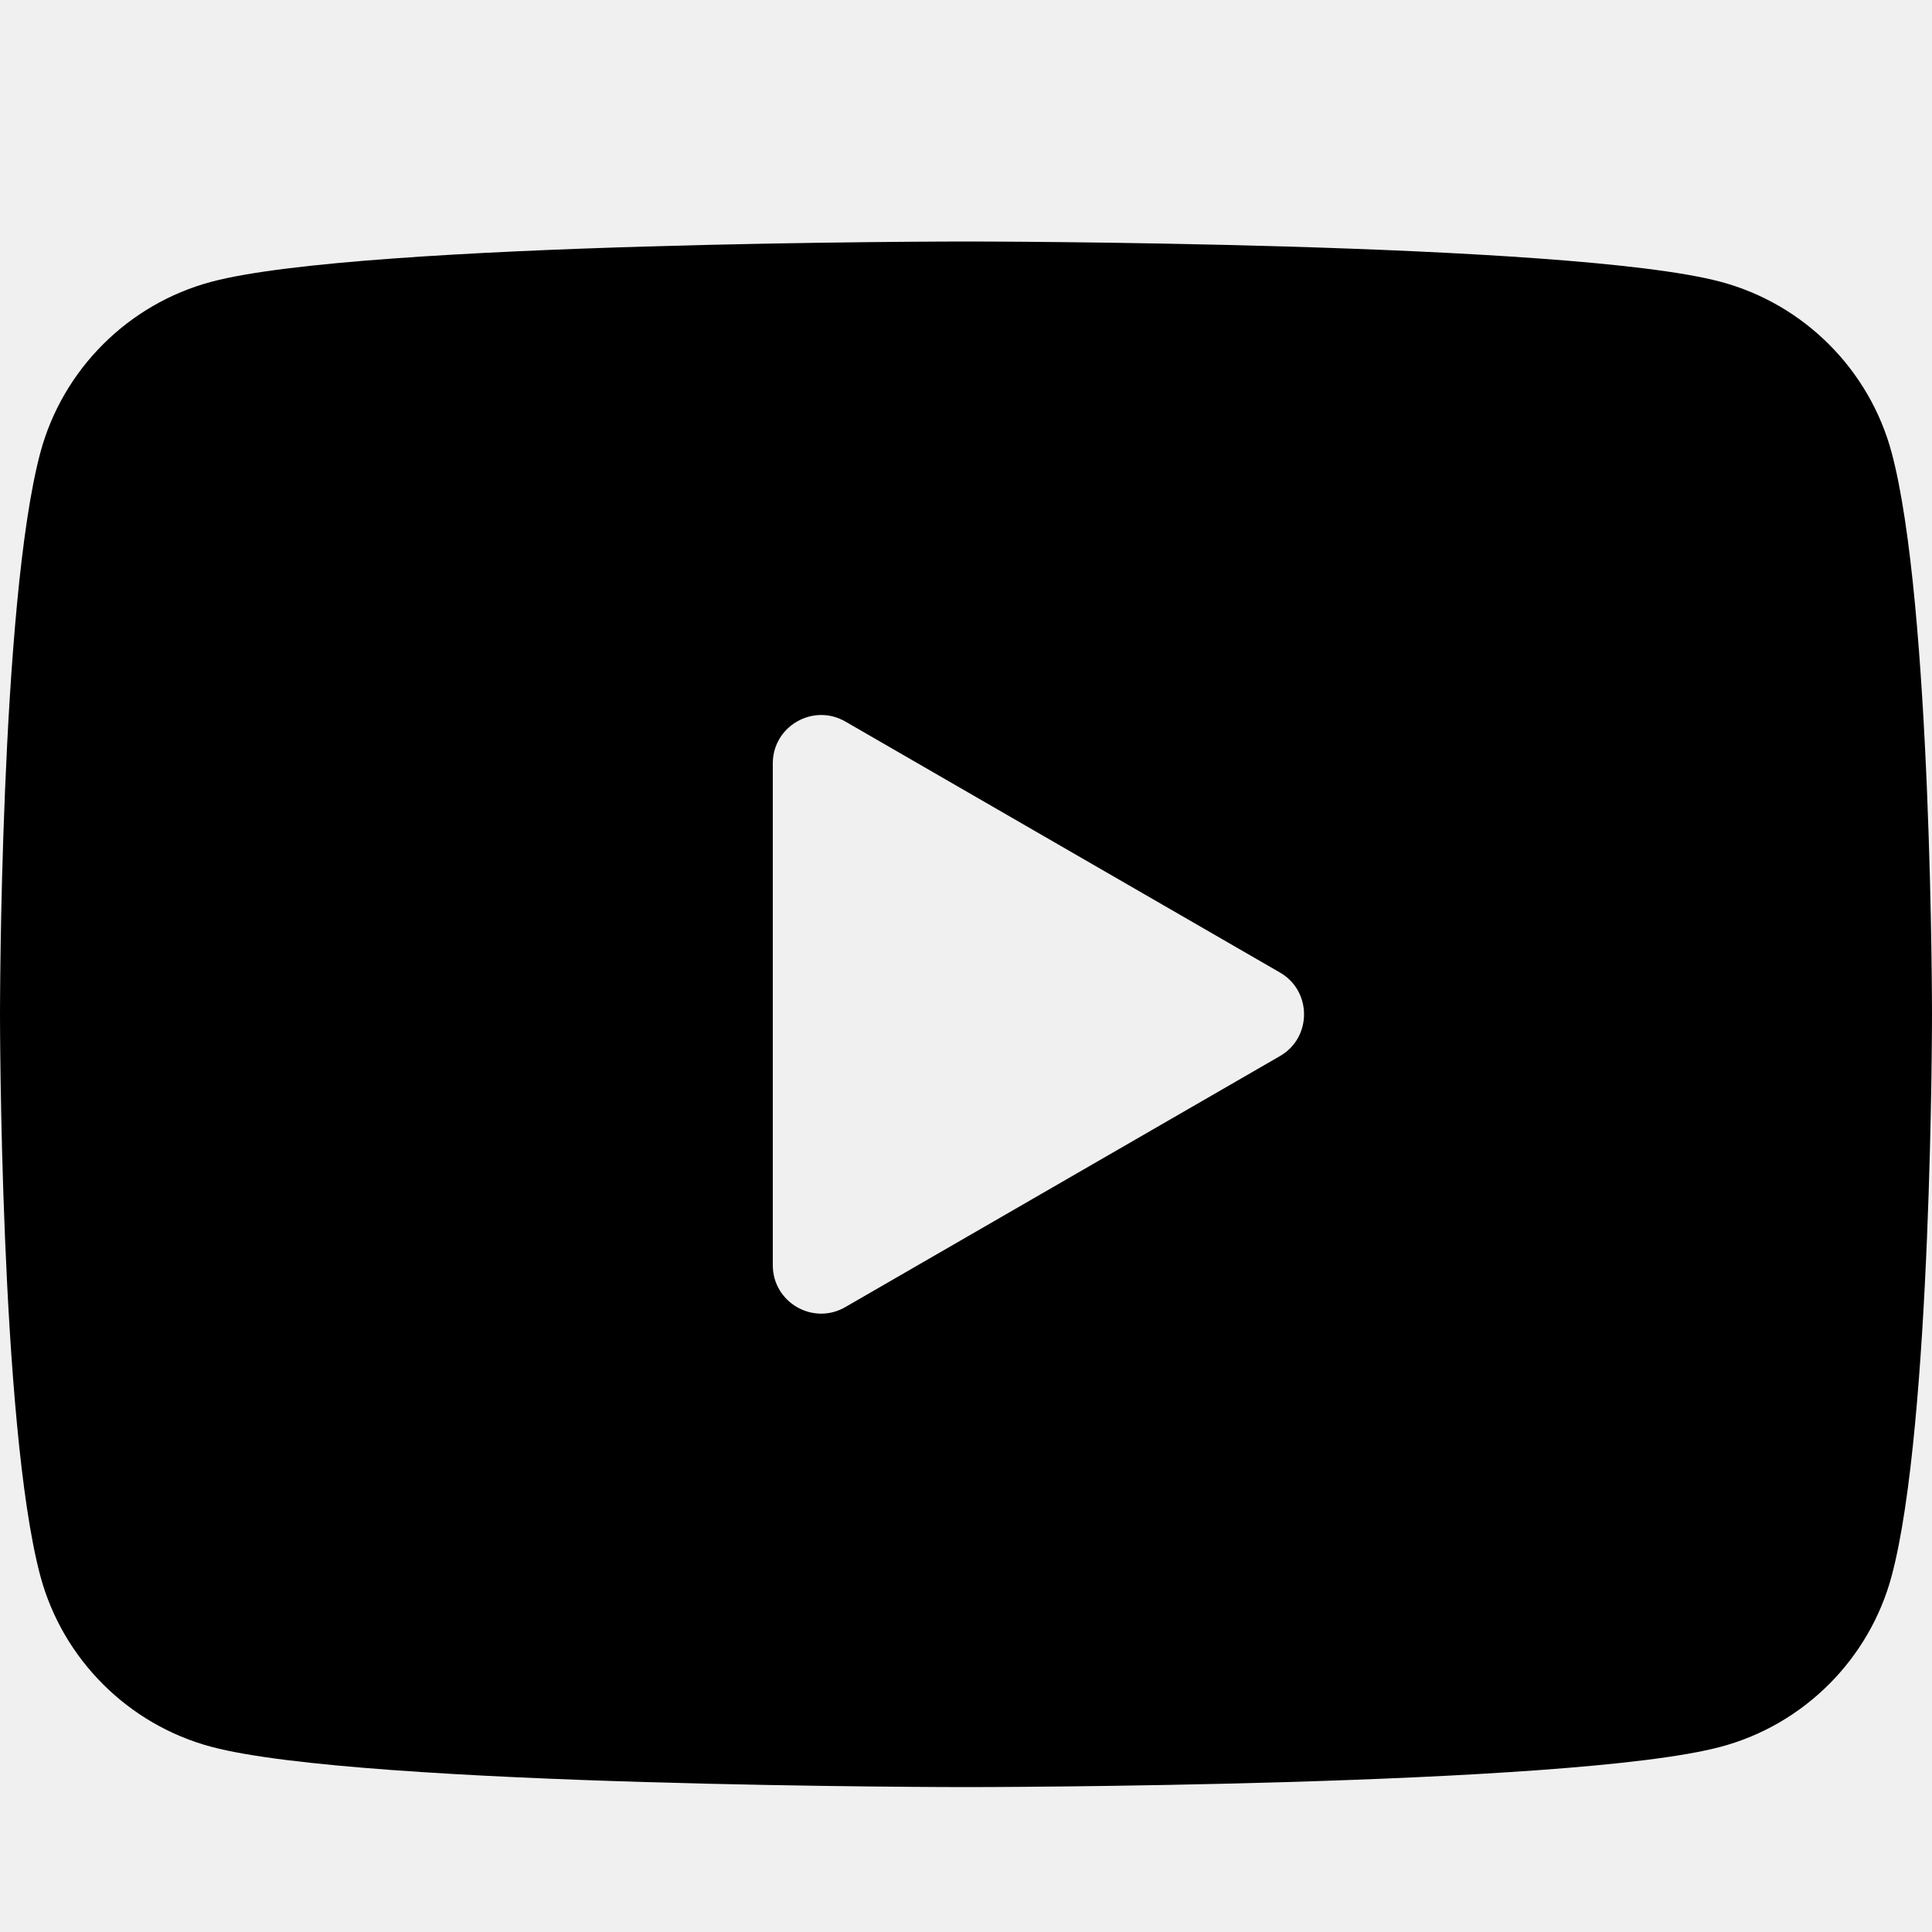
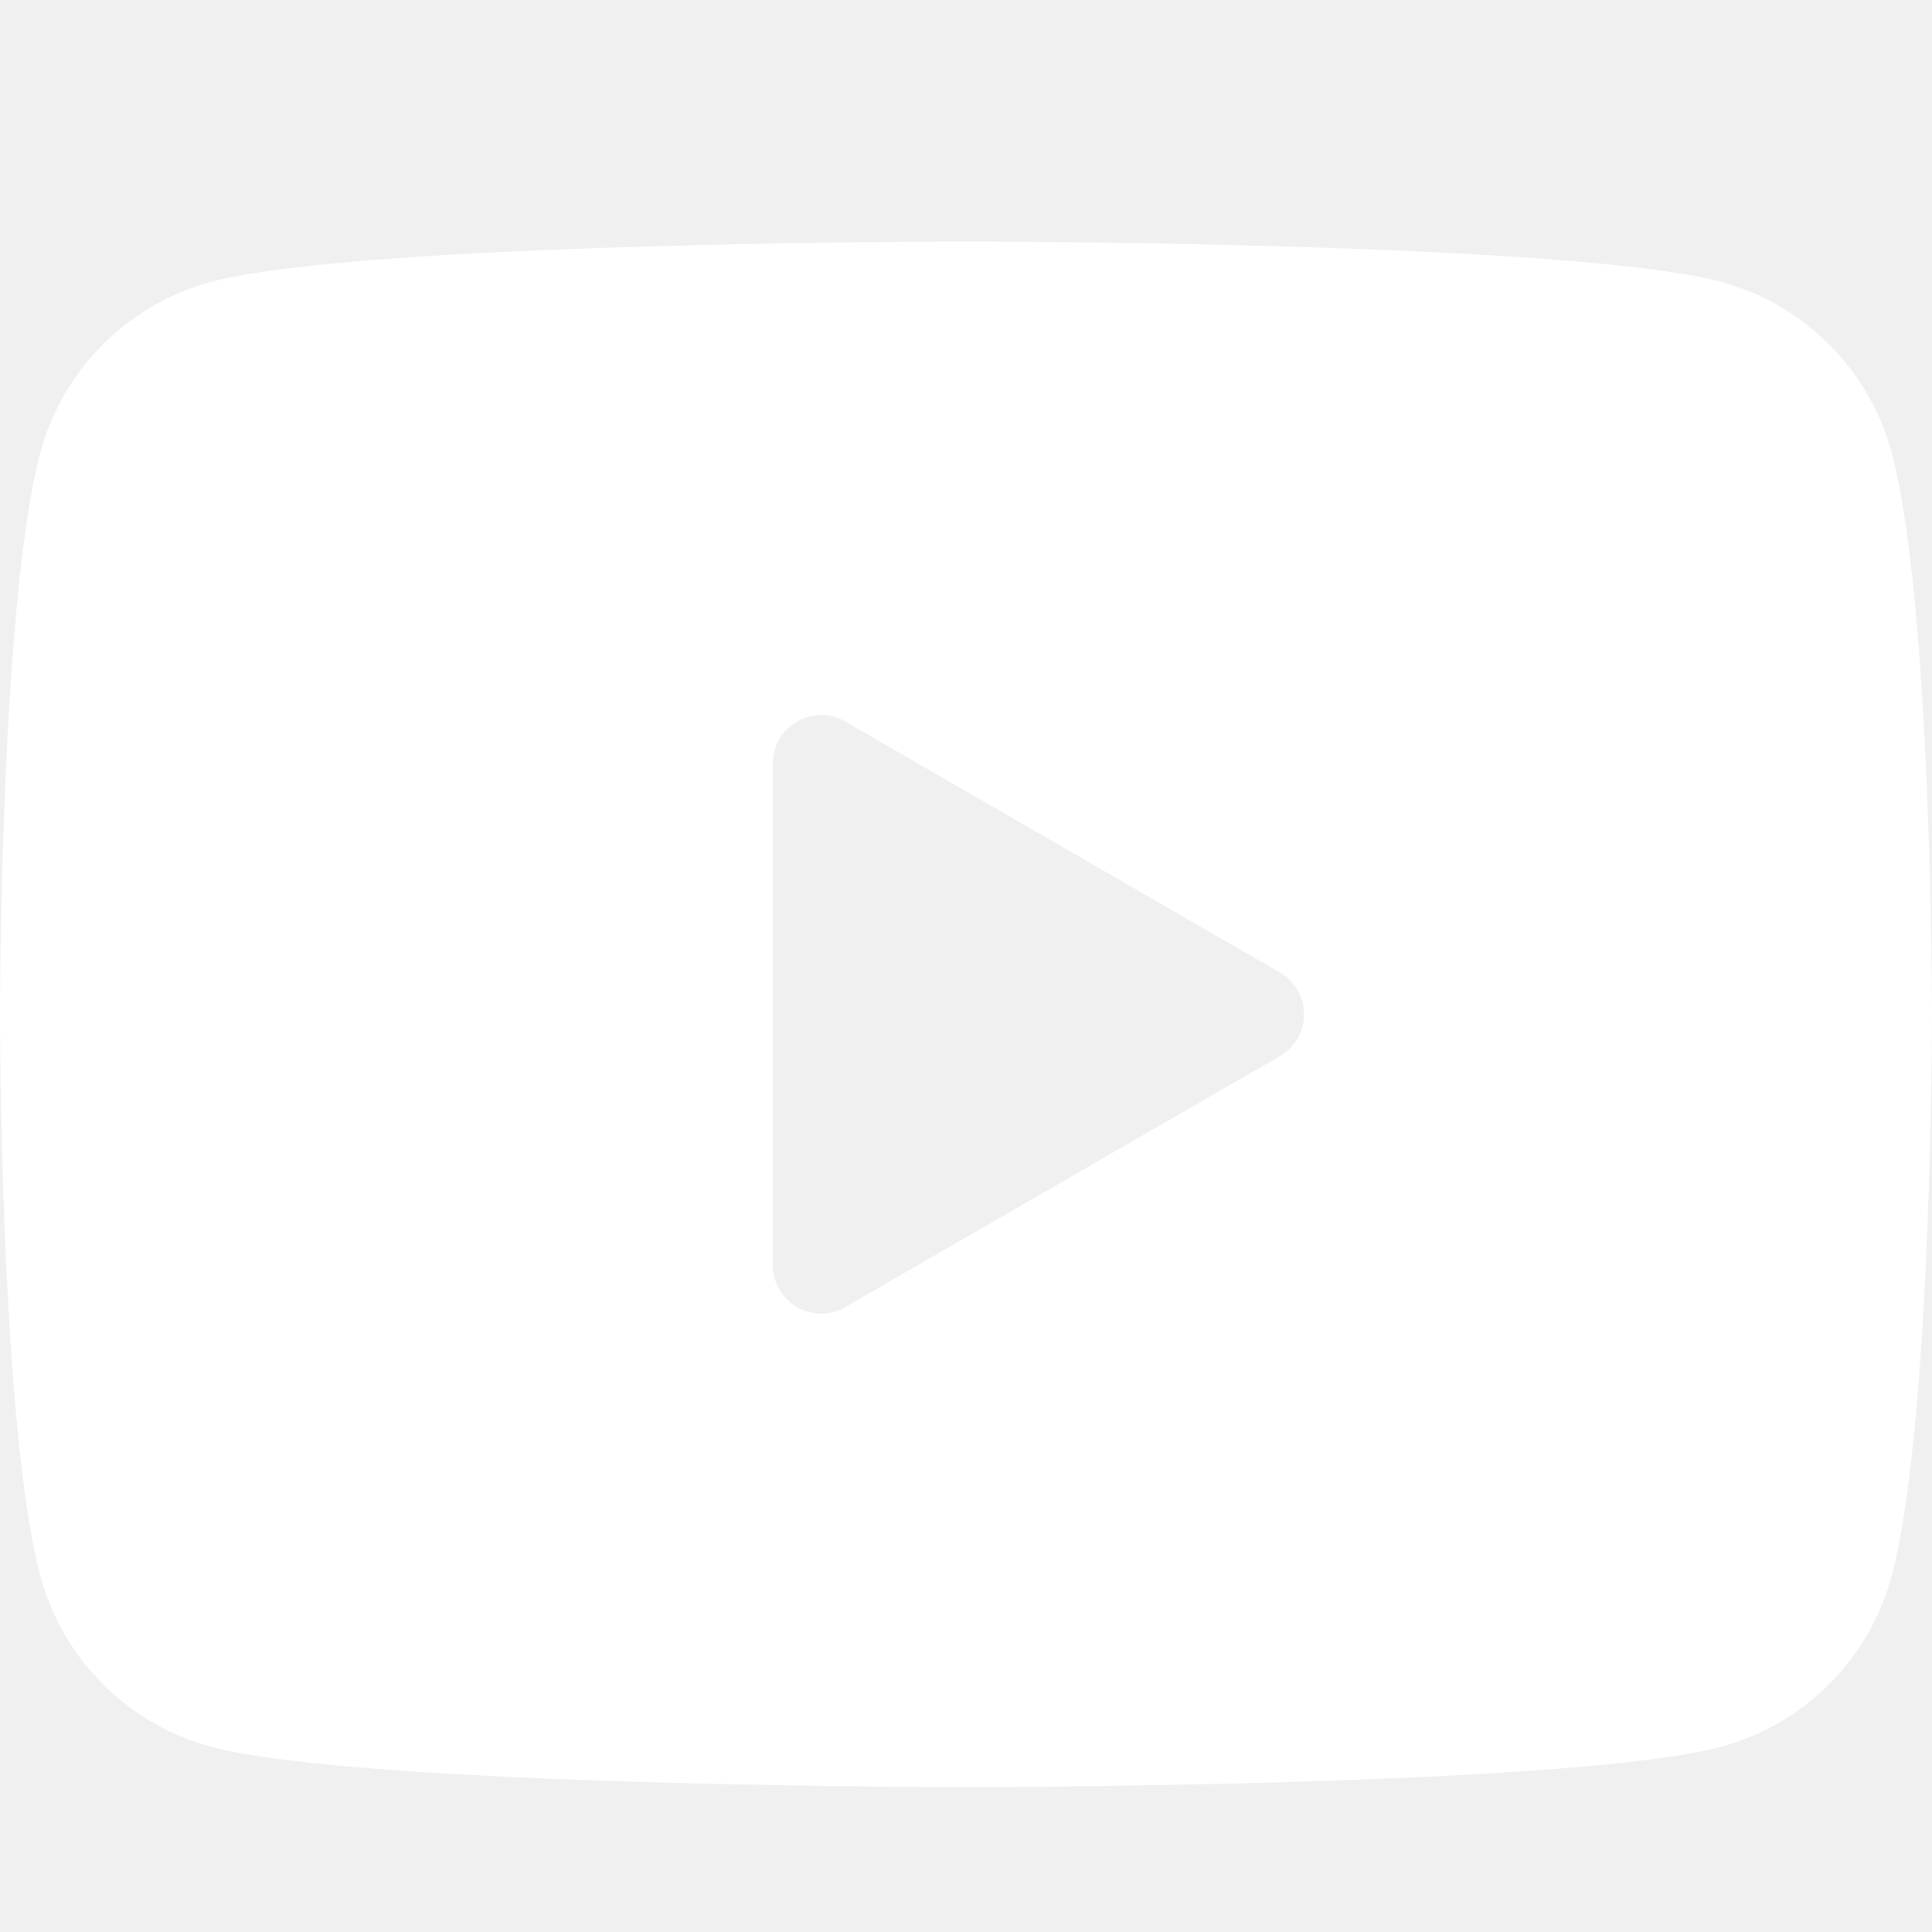
<svg xmlns="http://www.w3.org/2000/svg" width="16" height="16" viewBox="0 0 16 16" fill="none" role="img" aria-labelledby="appbvrocg7n3qkbsuklmkk6utdc9usdq" class="octicon flex-shrink-0">
-   <path d="M15.666 3.749C15.482 3.061 14.939 2.518 14.251 2.334C13.003 2 8 2 8 2C8 2 2.997 2 1.749 2.334C1.061 2.518 0.518 3.061 0.334 3.749C-2.38419e-08 4.997 0 8.4 0 8.4C0 8.4 -2.38419e-08 11.803 0.334 13.051C0.518 13.739 1.061 14.282 1.749 14.466C2.997 14.8 8 14.8 8 14.8C8 14.8 13.003 14.8 14.251 14.466C14.94 14.282 15.482 13.739 15.666 13.051C16 11.803 16 8.4 16 8.4C16 8.4 16 4.997 15.666 3.749ZM6.4 10.478V6.322C6.4 6.014 6.734 5.822 7 5.975L10.6 8.054C10.866 8.207 10.866 8.593 10.6 8.746L7 10.825C6.734 10.979 6.4 10.786 6.4 10.478Z" fill="currentColor" />
+   <path d="M15.666 3.749C15.482 3.061 14.939 2.518 14.251 2.334C13.003 2 8 2 8 2C8 2 2.997 2 1.749 2.334C1.061 2.518 0.518 3.061 0.334 3.749C-2.38419e-08 4.997 0 8.4 0 8.4C0 8.4 -2.38419e-08 11.803 0.334 13.051C0.518 13.739 1.061 14.282 1.749 14.466C2.997 14.8 8 14.8 8 14.8C8 14.8 13.003 14.8 14.251 14.466C14.94 14.282 15.482 13.739 15.666 13.051C16 11.803 16 8.4 16 8.4C16 8.4 16 4.997 15.666 3.749ZM6.4 10.478V6.322C6.4 6.014 6.734 5.822 7 5.975L10.6 8.054C10.866 8.207 10.866 8.593 10.6 8.746L7 10.825C6.734 10.979 6.4 10.786 6.4 10.478Z" fill="white" />
</svg>
